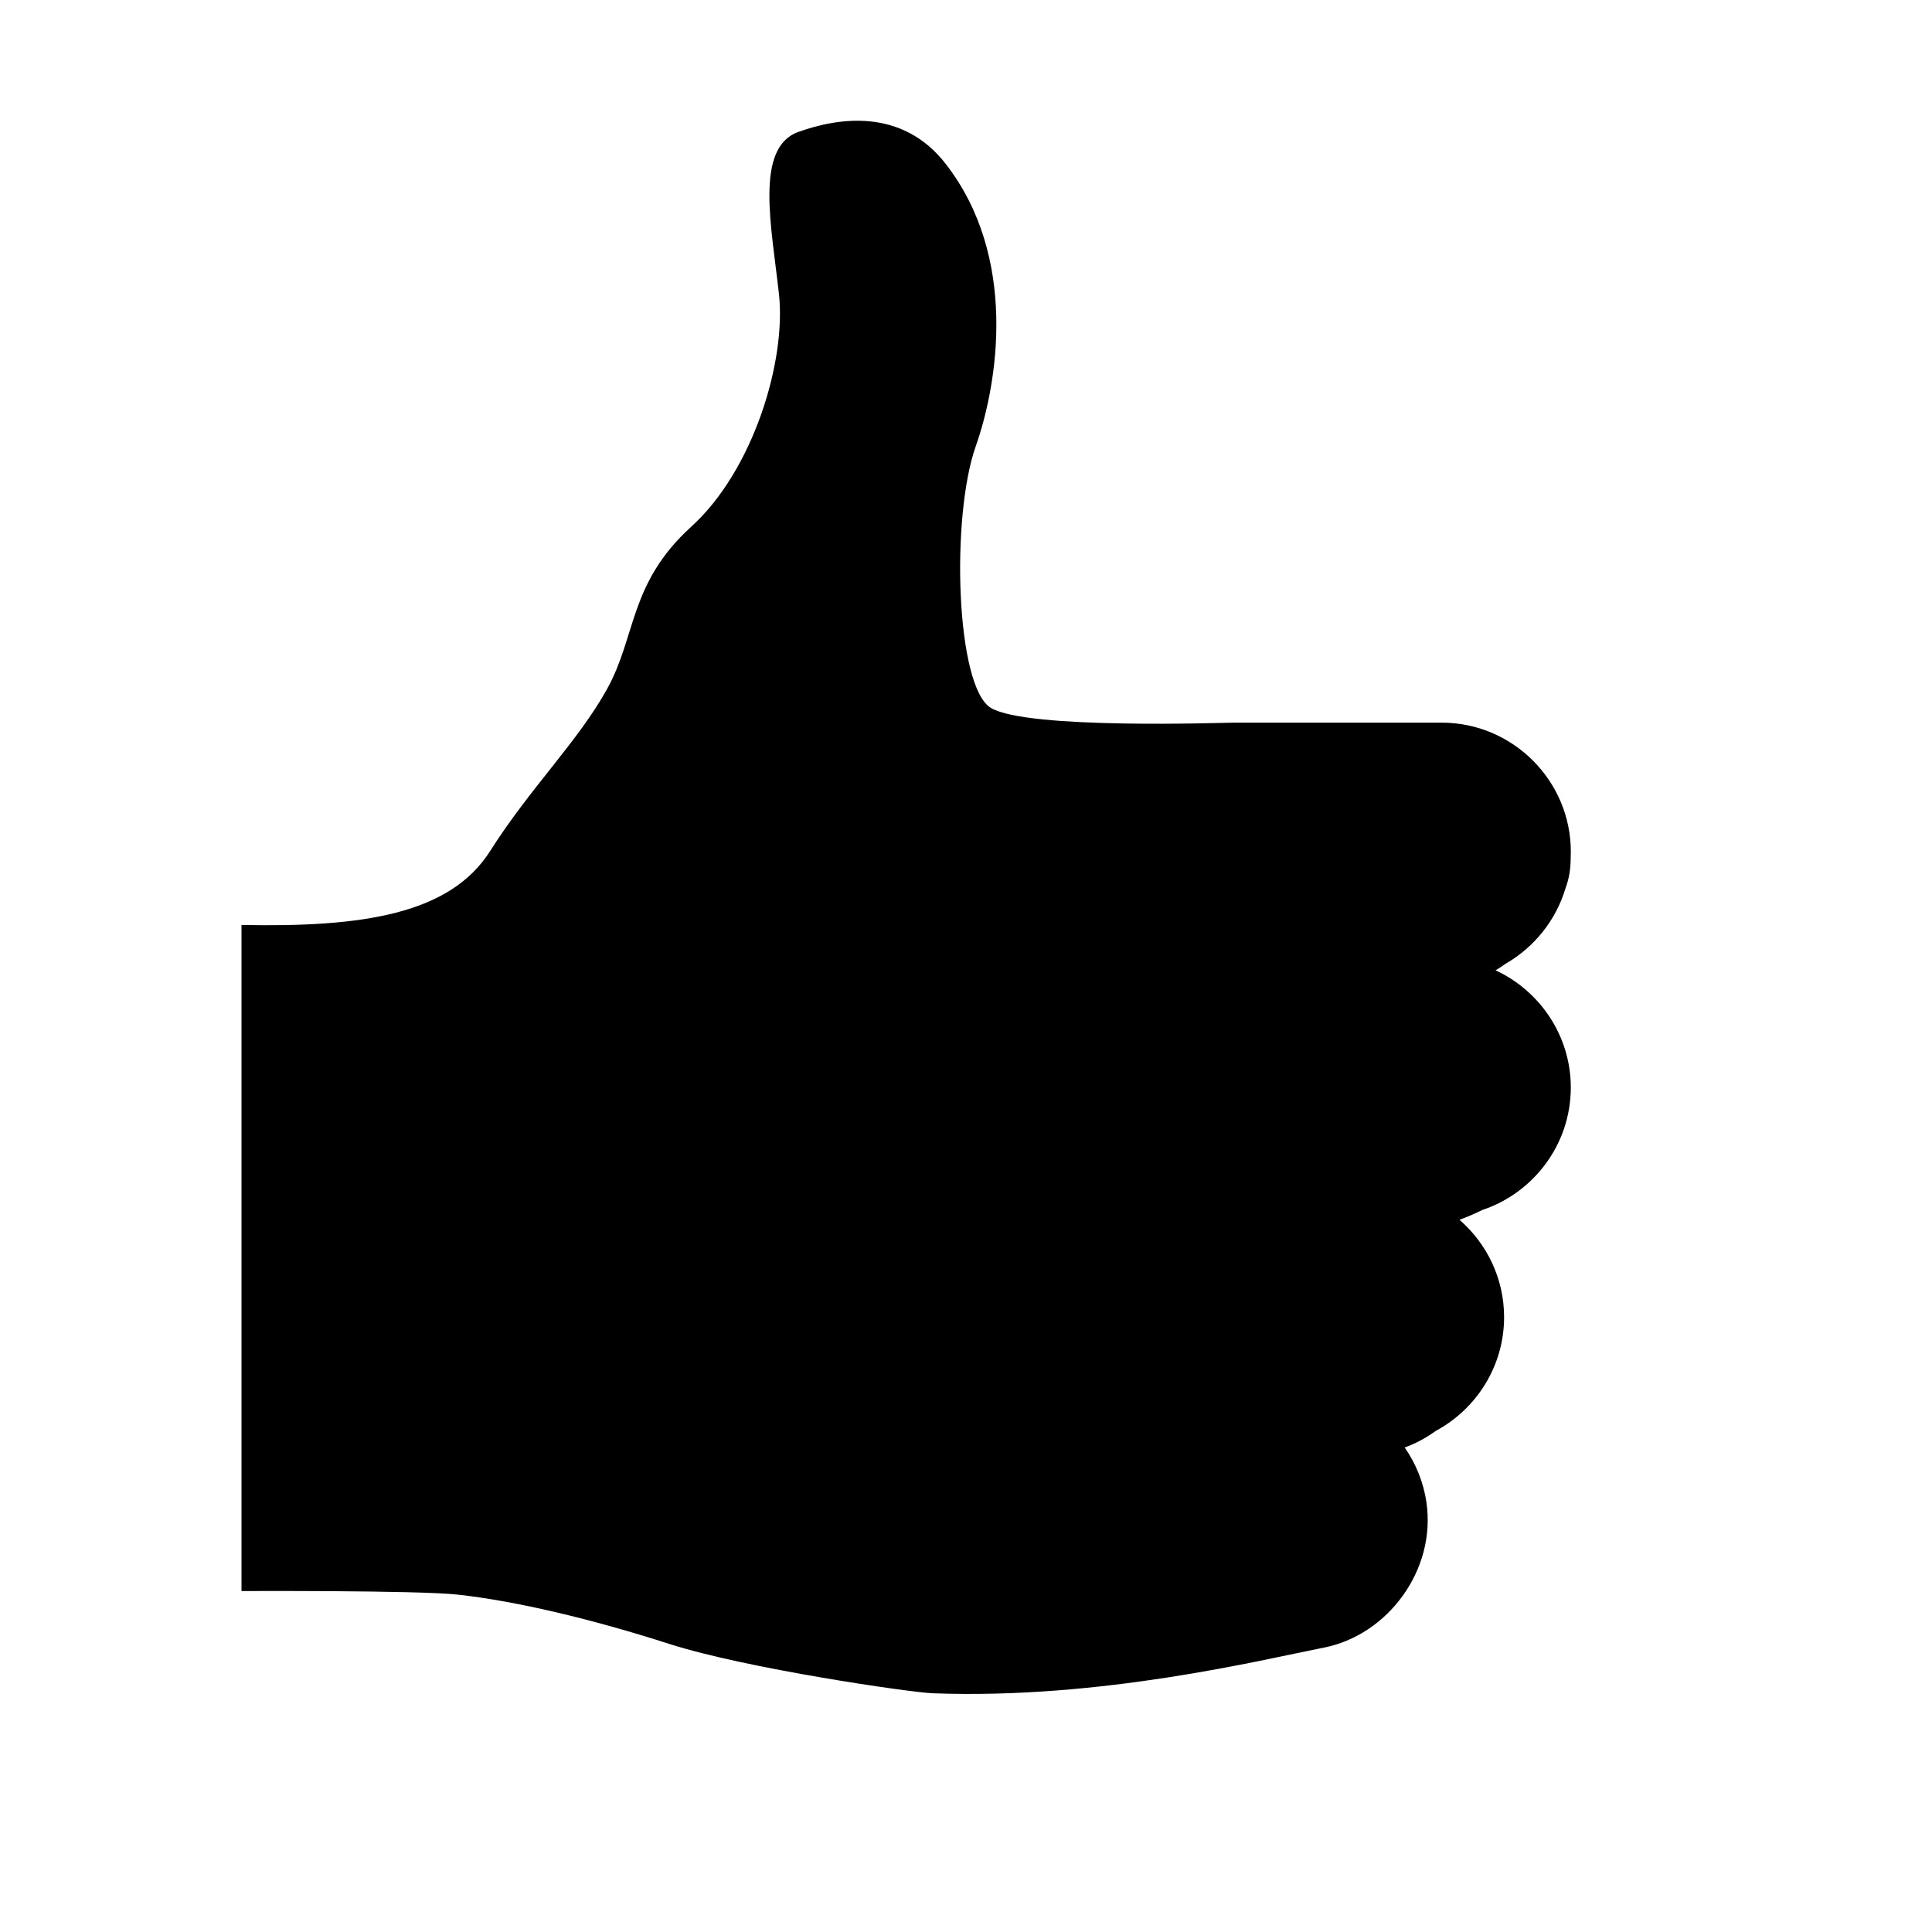
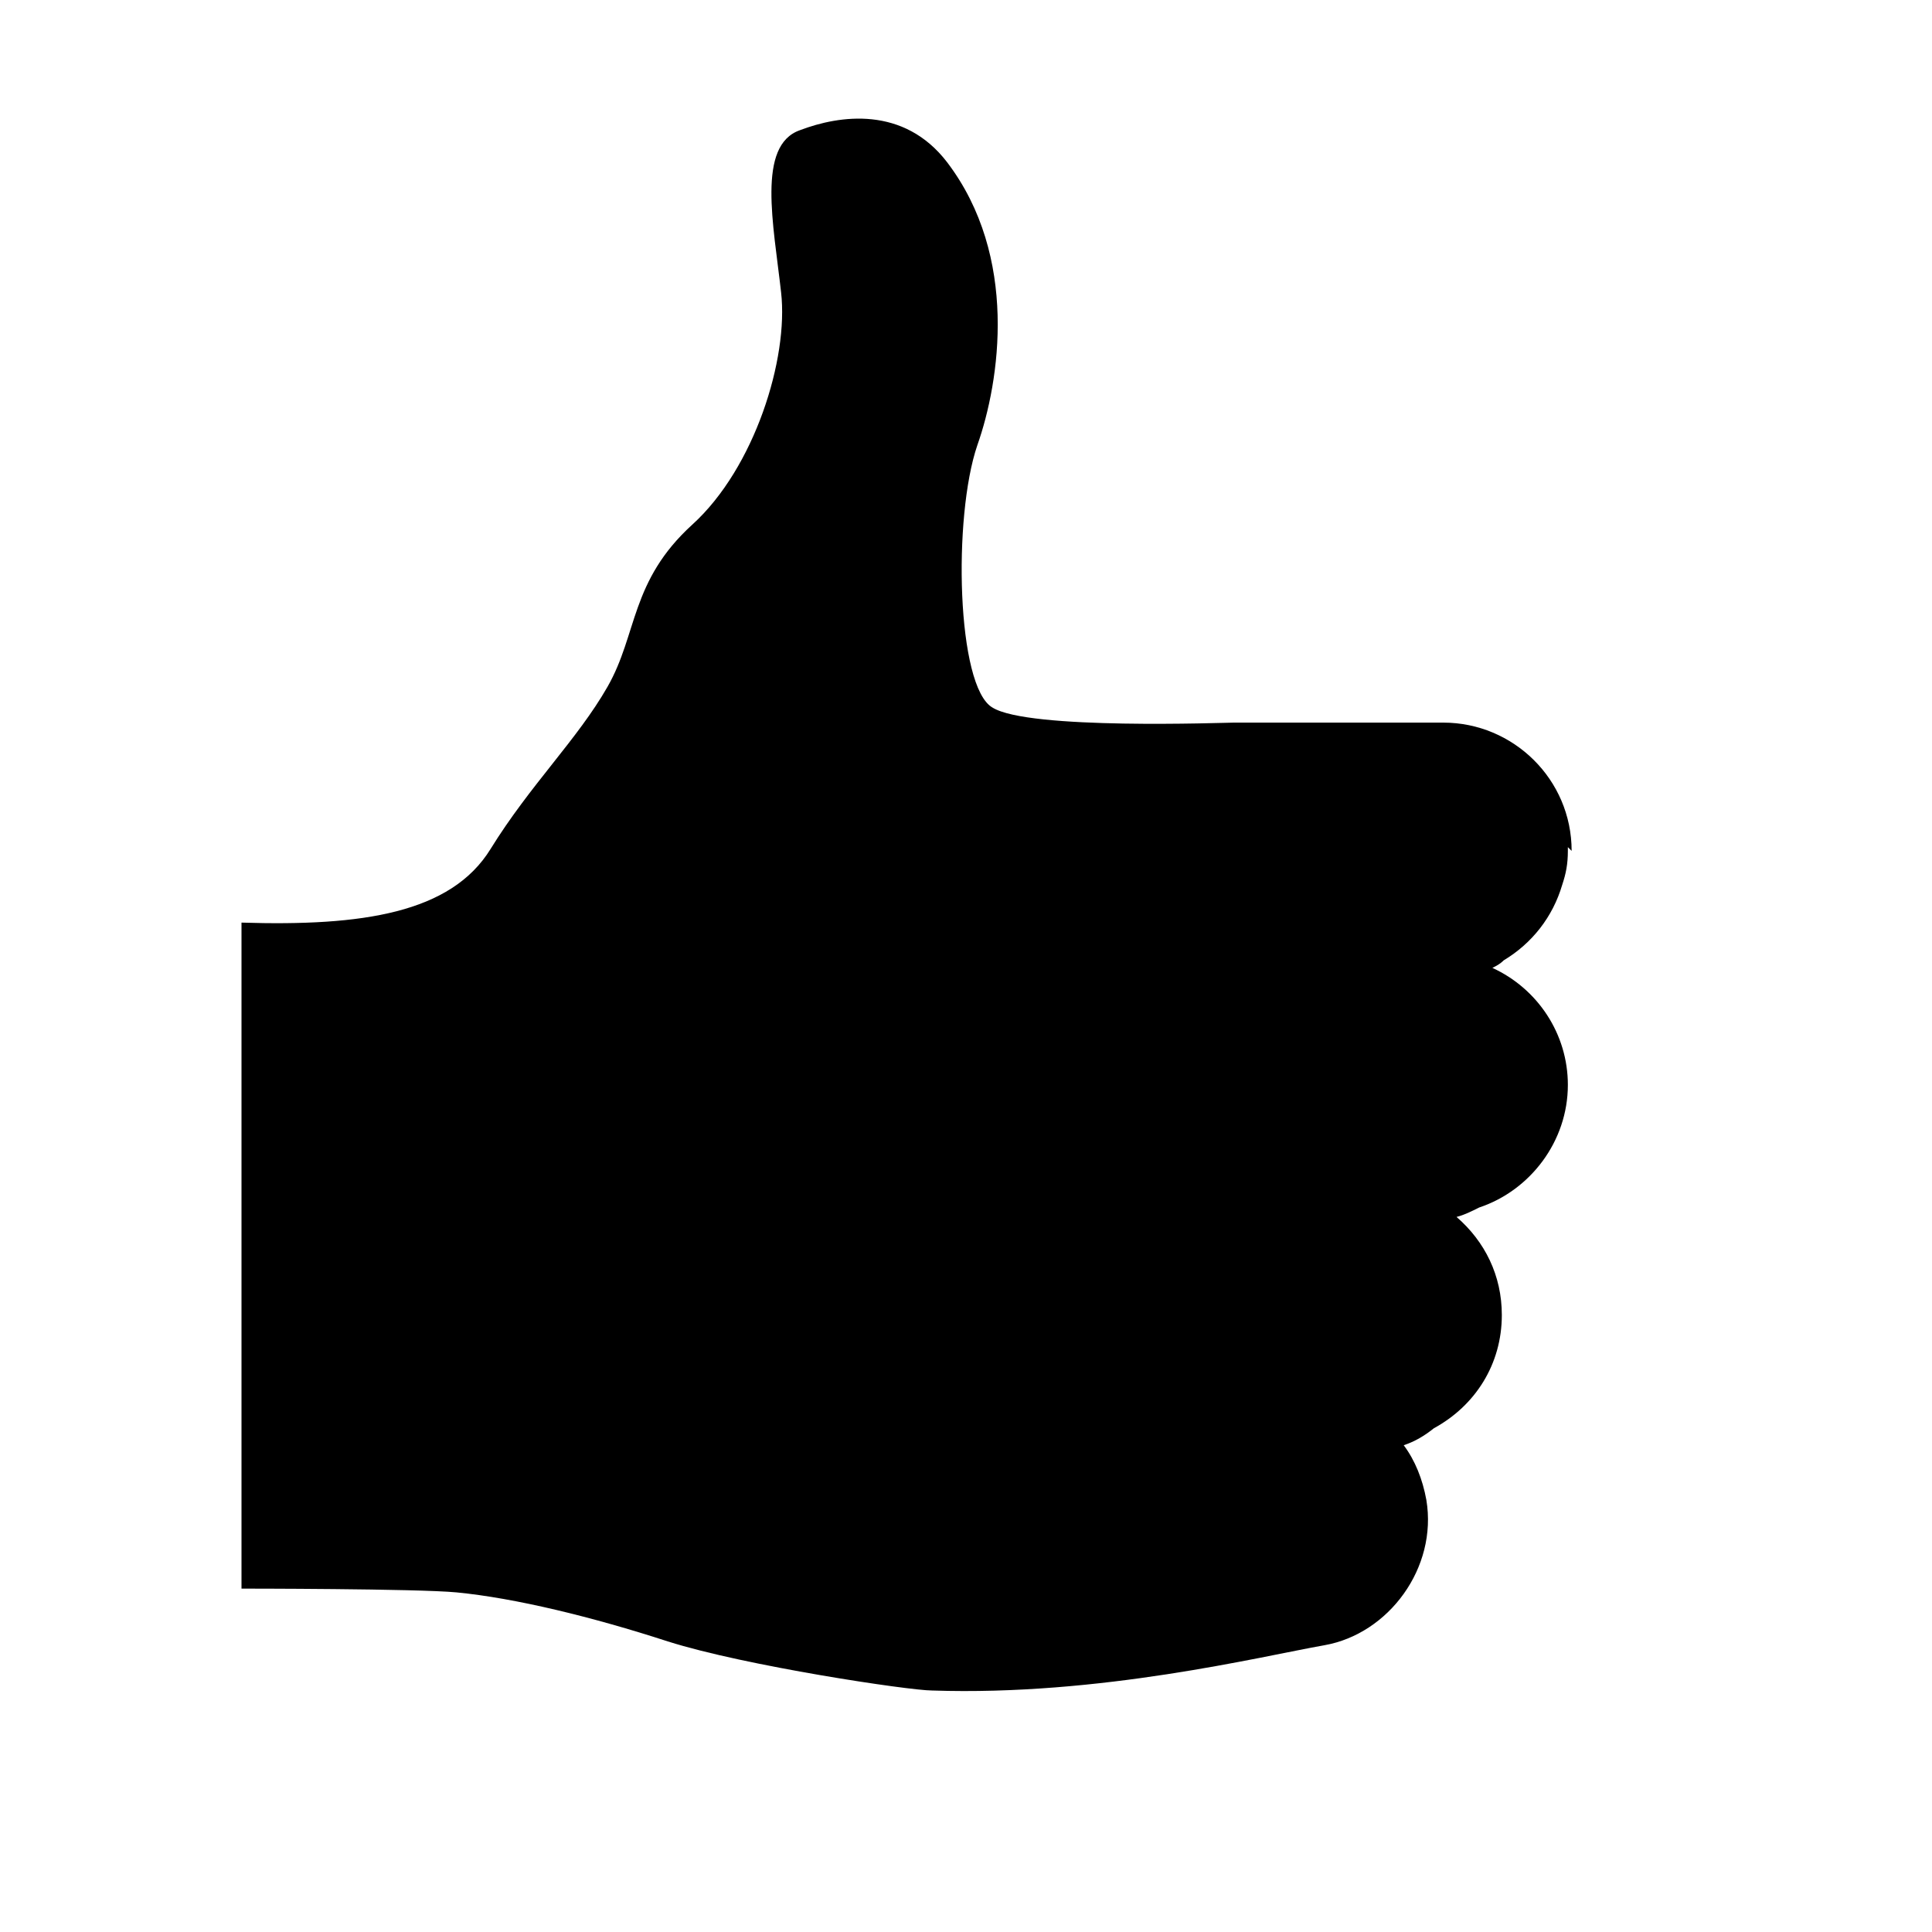
<svg xmlns="http://www.w3.org/2000/svg" height="1024" width="1024">
-   <path d="M832.57,451.43c0-37.63-30.78-68.41-68.41-68.41h-110.5c-4.74,0-108.88,3.74-128.41-7.77   c-18.63-10.98-21.38-101-8.09-138.71c11.93-33.84,22.35-100.34-15.85-149.6c-23.29-30.03-57.26-24.55-78.22-16.99   c-23.26,8.39-14.1,50.44-10.22,85.93c3.87,35.49-13.56,93.4-46.5,123.29s-29.06,57.91-44.56,85.93s-40.69,52.3-62,85.93   C238.5,484.64,192,491.55,128,490.24v353.05c0,0,93.1-0.43,114.37,1.87c31.2,3.38,71.69,13.08,112.37,26.15   c40.69,13.08,127.88,25.71,139.5,26.15c89.23,3.36,173.97-17.61,207.5-24.2s59.5-40.82,54.32-76.83l0,0   c-1.56-10.86-5.65-20.76-11.56-29.23c5.68-2.05,11.3-5.01,16.48-8.79c21.51-11.56,36.22-34.29,36.22-60.3v0   c0-20.55-9.19-39.04-23.65-51.6c3.63-1.32,7.7-3.02,12.03-5.17c27.21-9.05,46.98-34.78,46.98-64.93v0   c0-27.45-16.4-51.25-39.88-62.12c1.76-1.06,3.64-2.27,5.61-3.66c14.9-8.65,26.28-22.74,31.35-39.51   c2.24-6.16,2.88-10.63,2.88-18.11C832.54,452.48,832.57,451.96,832.57,451.43L832.57,451.43z" />
+   <path d="M833 451c0-38-31-68-68-68h-111c-5 0-109 4-128-8-19-11-21-101-8-139 12-34 22-100-16-150-23-30-57-25-78-17-23 8-14 50-10 86 4 35-14 93-47 123s-29 58-45 86-41 52-62 86-68 41-132 39v353s93 0 114 2c31 3 72 13 112 26 41 13 128 26 140 26 89 3 174-18 208-24s60-41 54-77c-2-11-6-21-12-29 6-2 11-5 16-9 22-12 36-34 36-60 0-21-9-39-24-52 4-1 8-3 12-5 27-9 47-35 47-65 0-27-16-51-40-62 2-1 4-2 6-4 15-9 26-23 31-40 2-6 3-11 3-18 0-1 0-1 0-2z" />
</svg>
